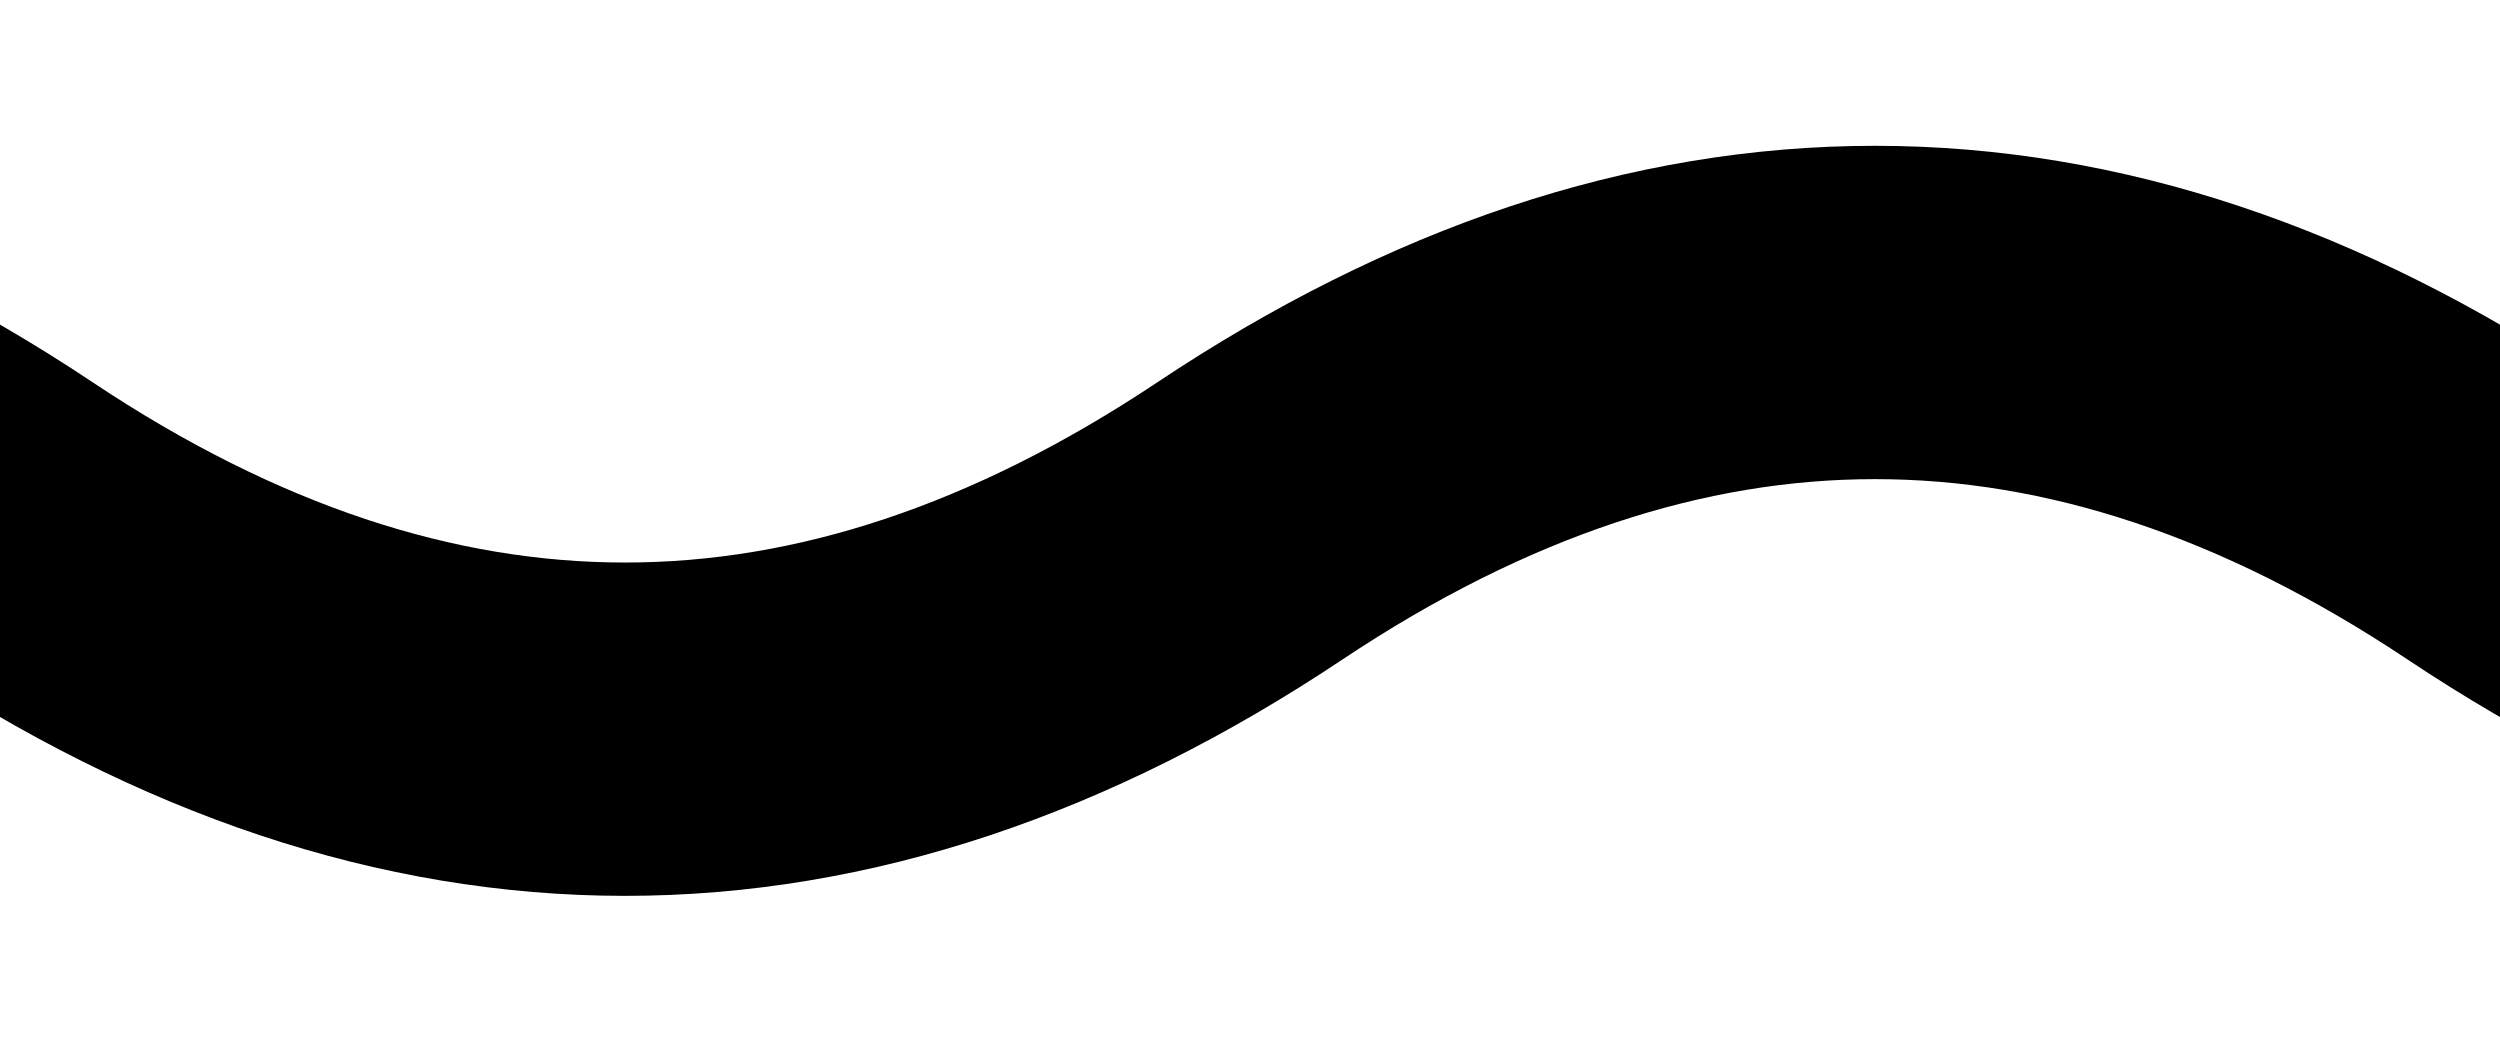
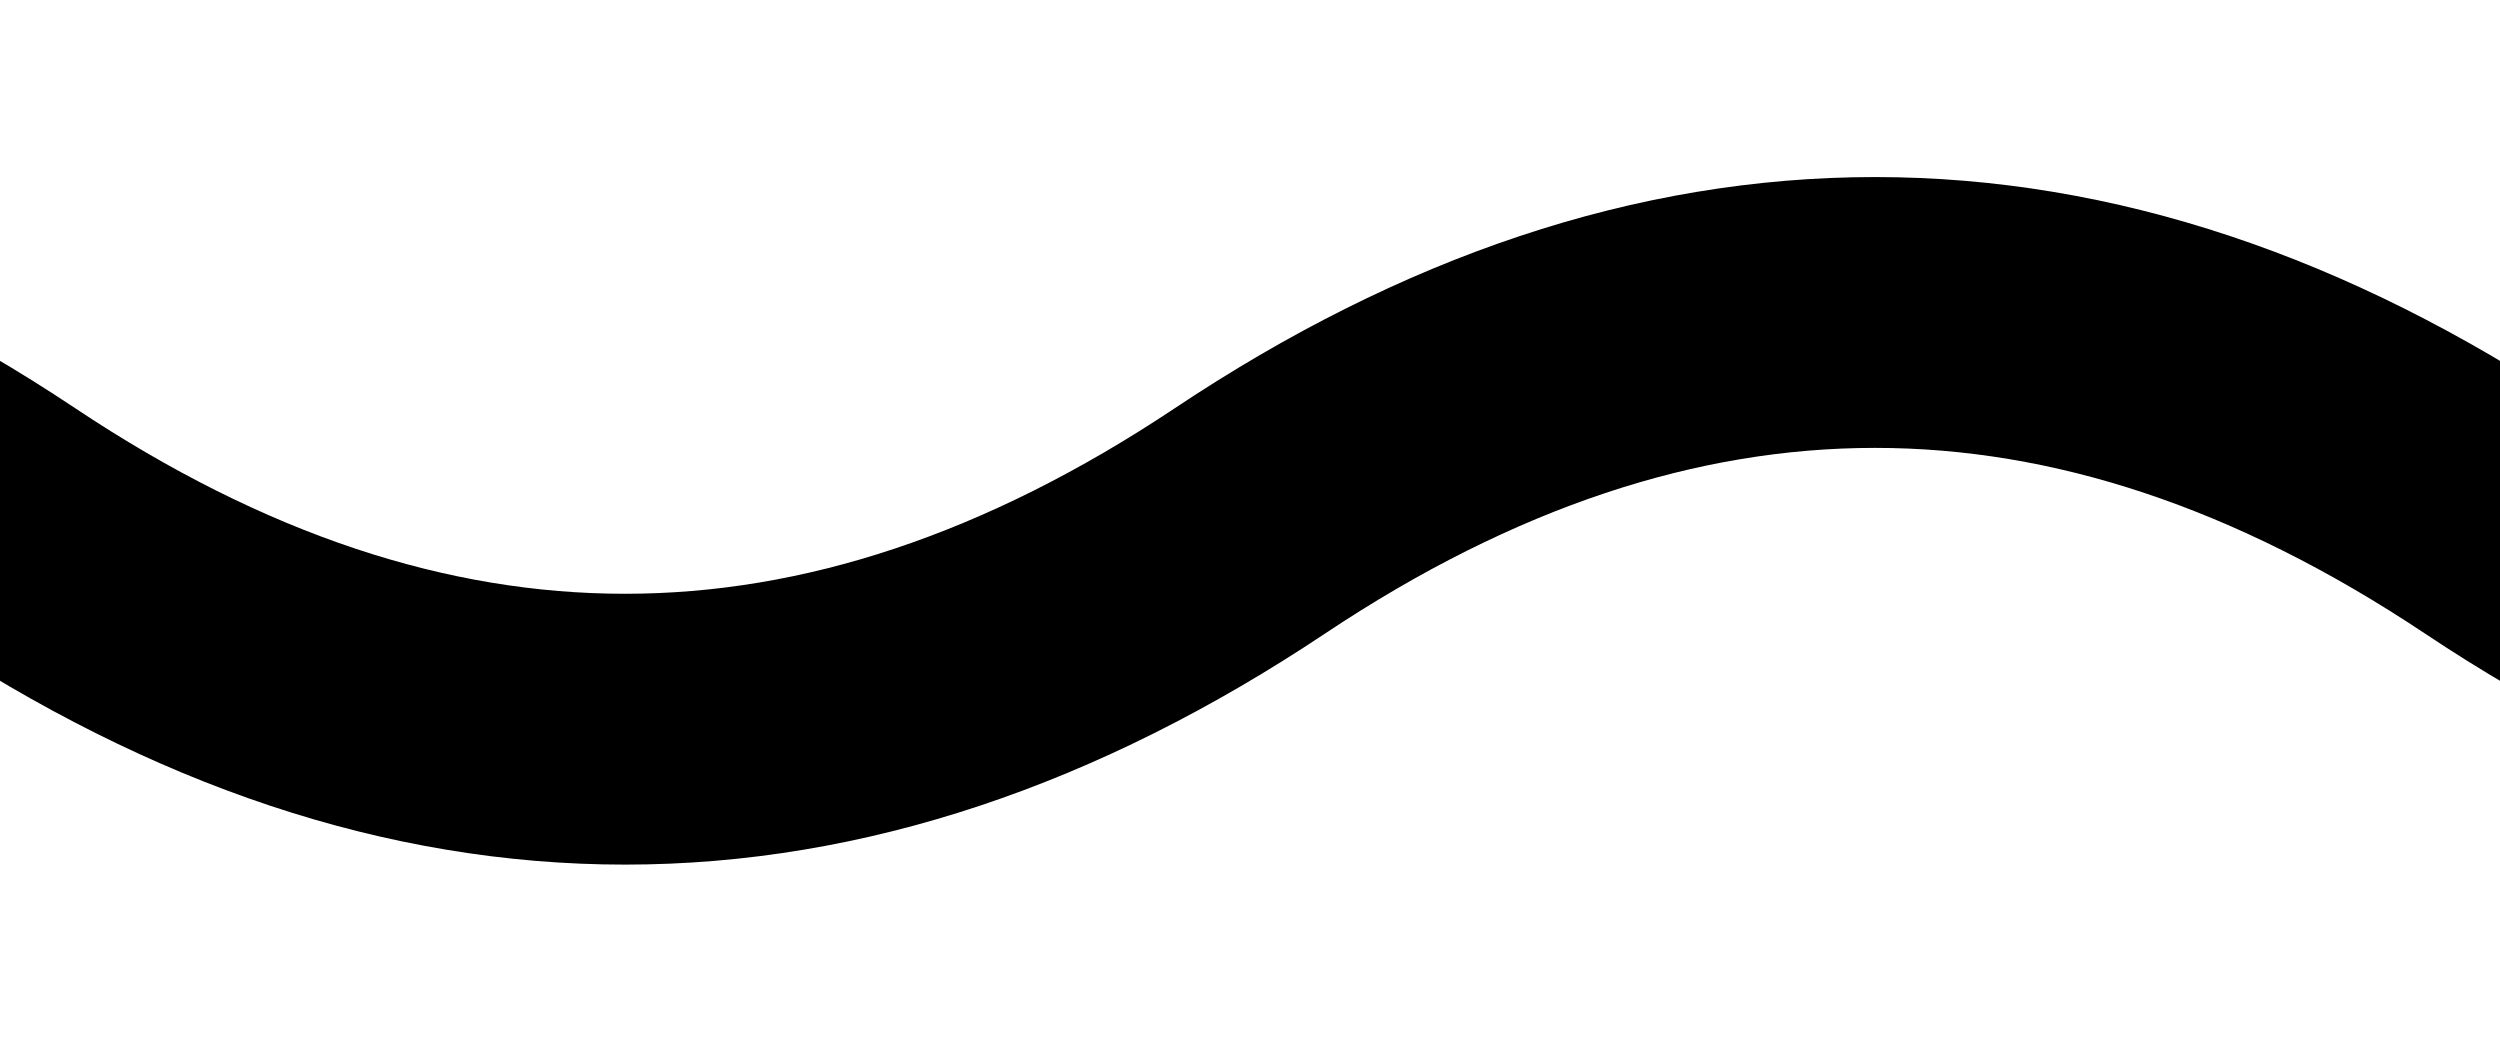
<svg xmlns="http://www.w3.org/2000/svg" width="24" height="10" viewBox="0 0 24 10" fill="none">
-   <path d="M-12 5C-8 2.333 -4 2.333 0 5C4 7.667 8 7.667 12 5C16 2.333 20 2.333 24 5C28 7.667 32 7.667 36 5" stroke="#000" stroke-width="3.2" />
+   <path d="M-12 5C-8 2.333 -4 2.333 0 5C4 7.667 8 7.667 12 5C16 2.333 20 2.333 24 5C28 7.667 32 7.667 36 5" stroke="#000" stroke-width="2.6" />
</svg>
